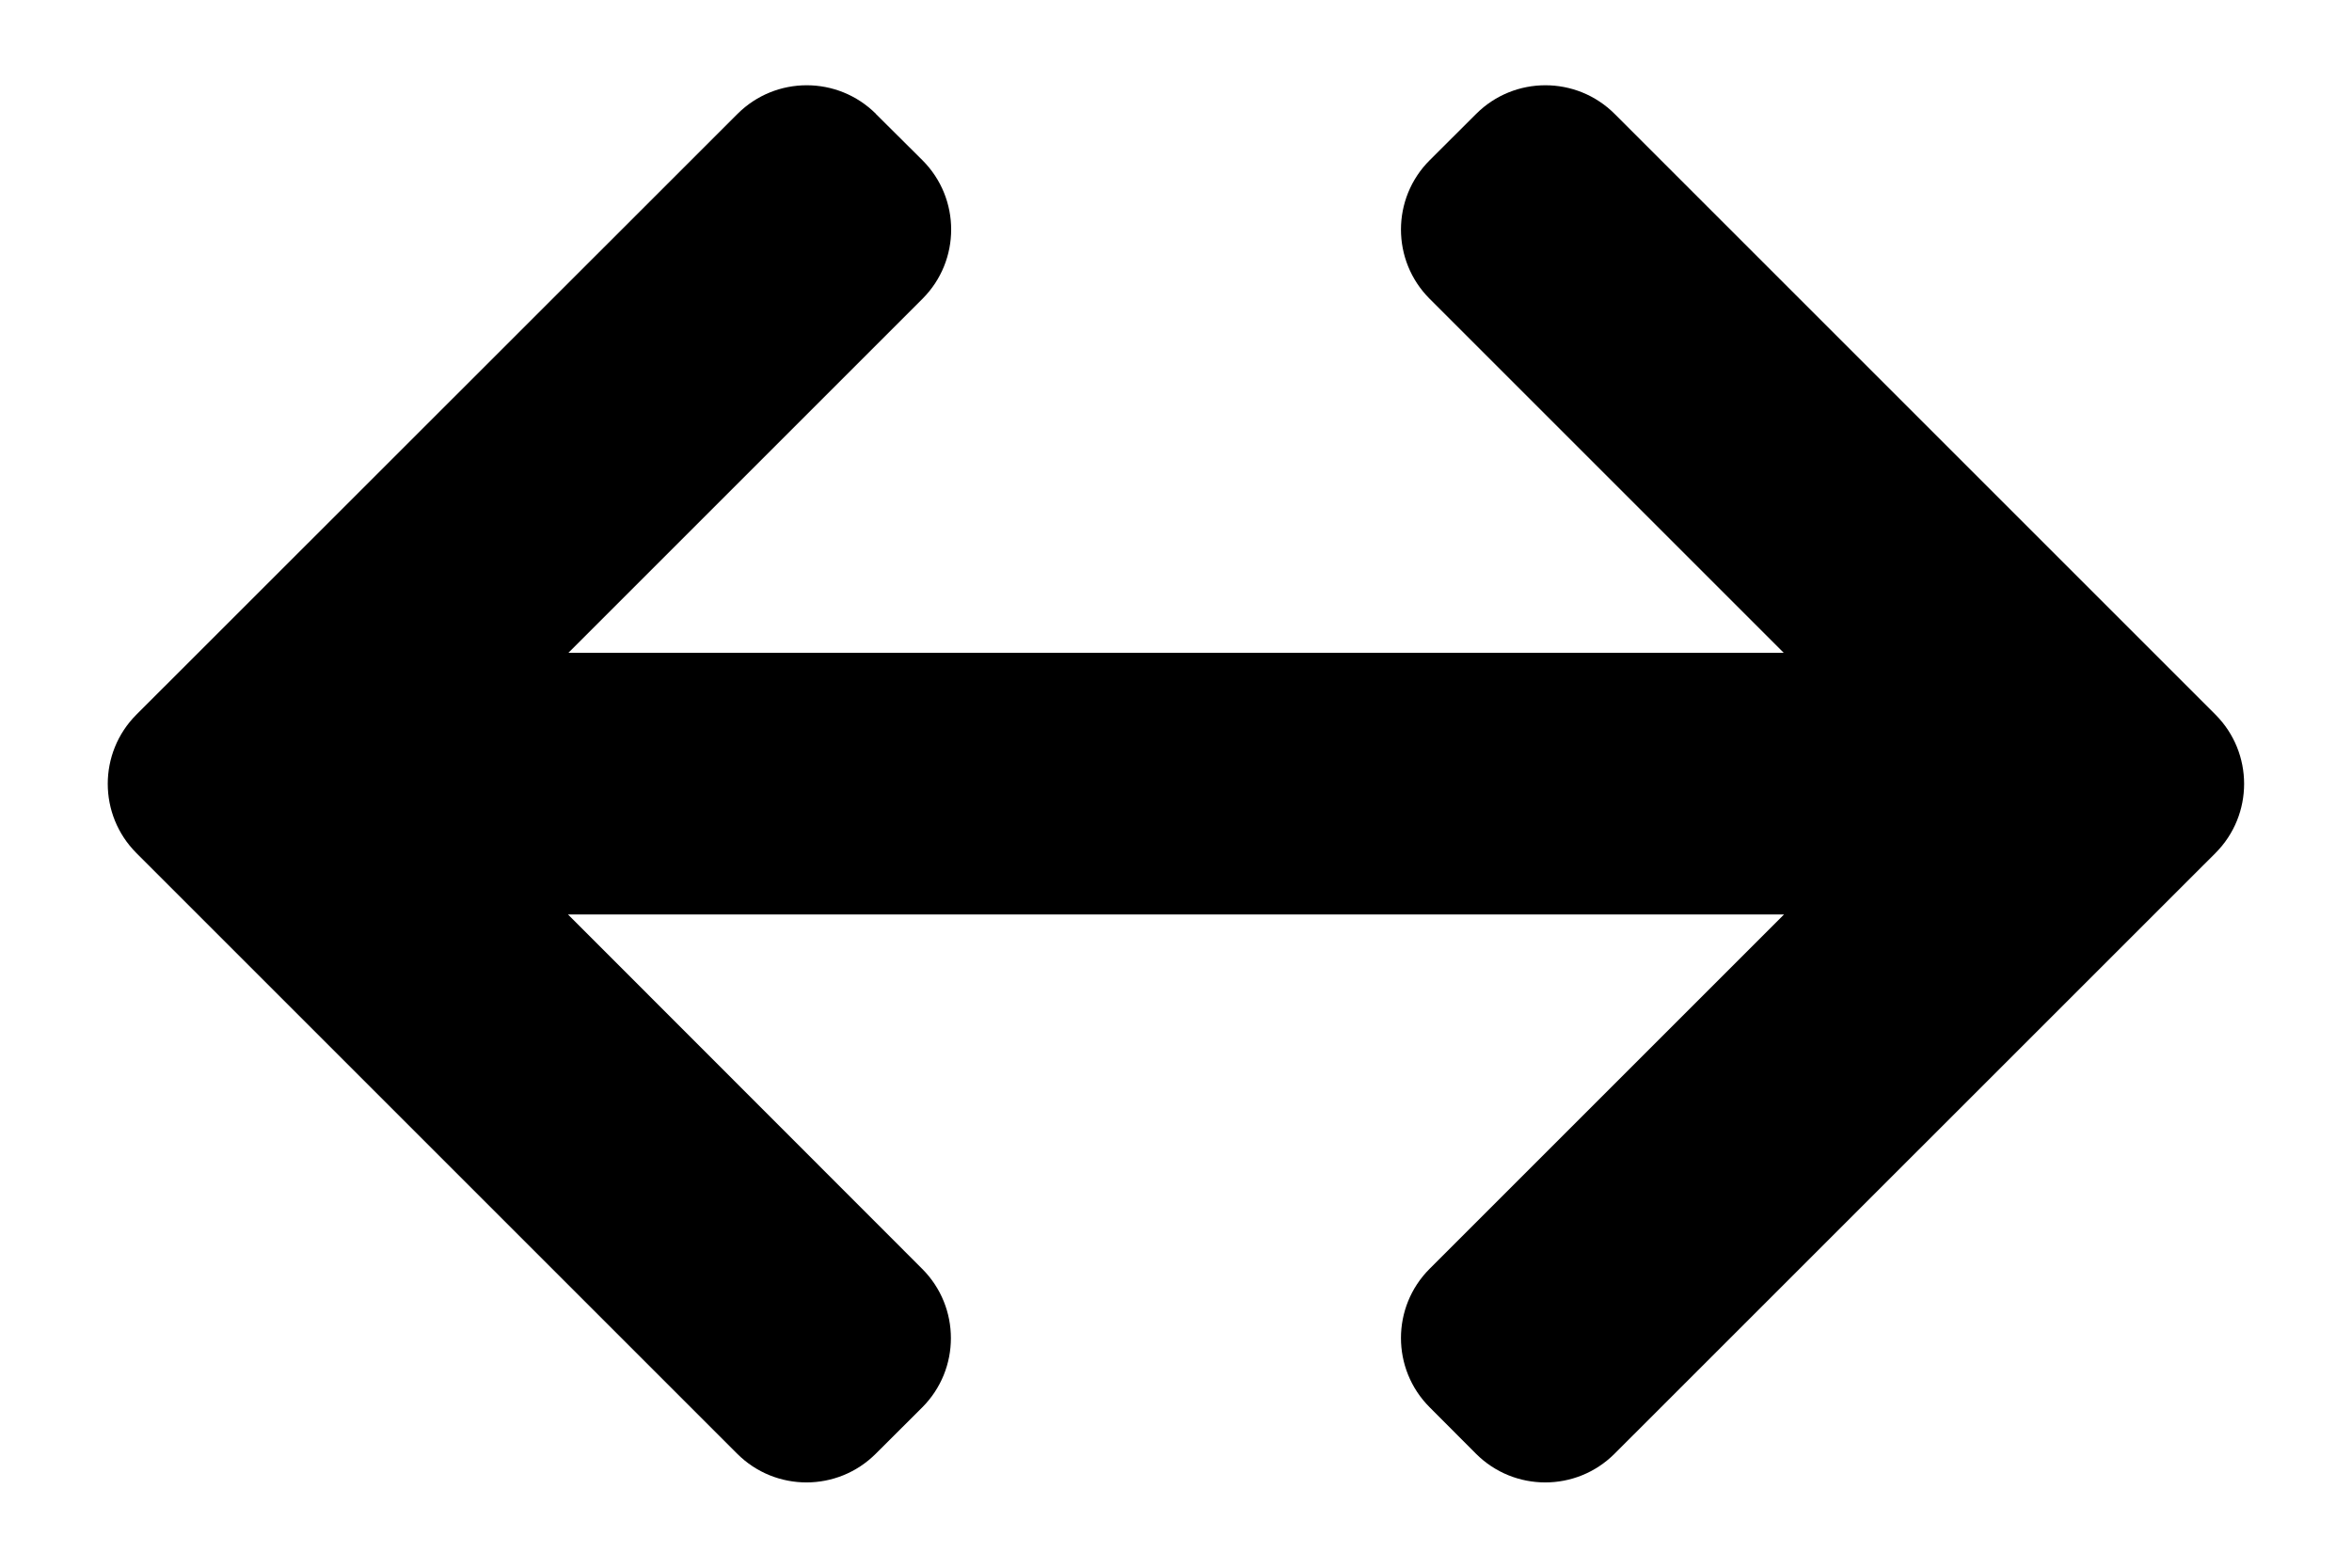
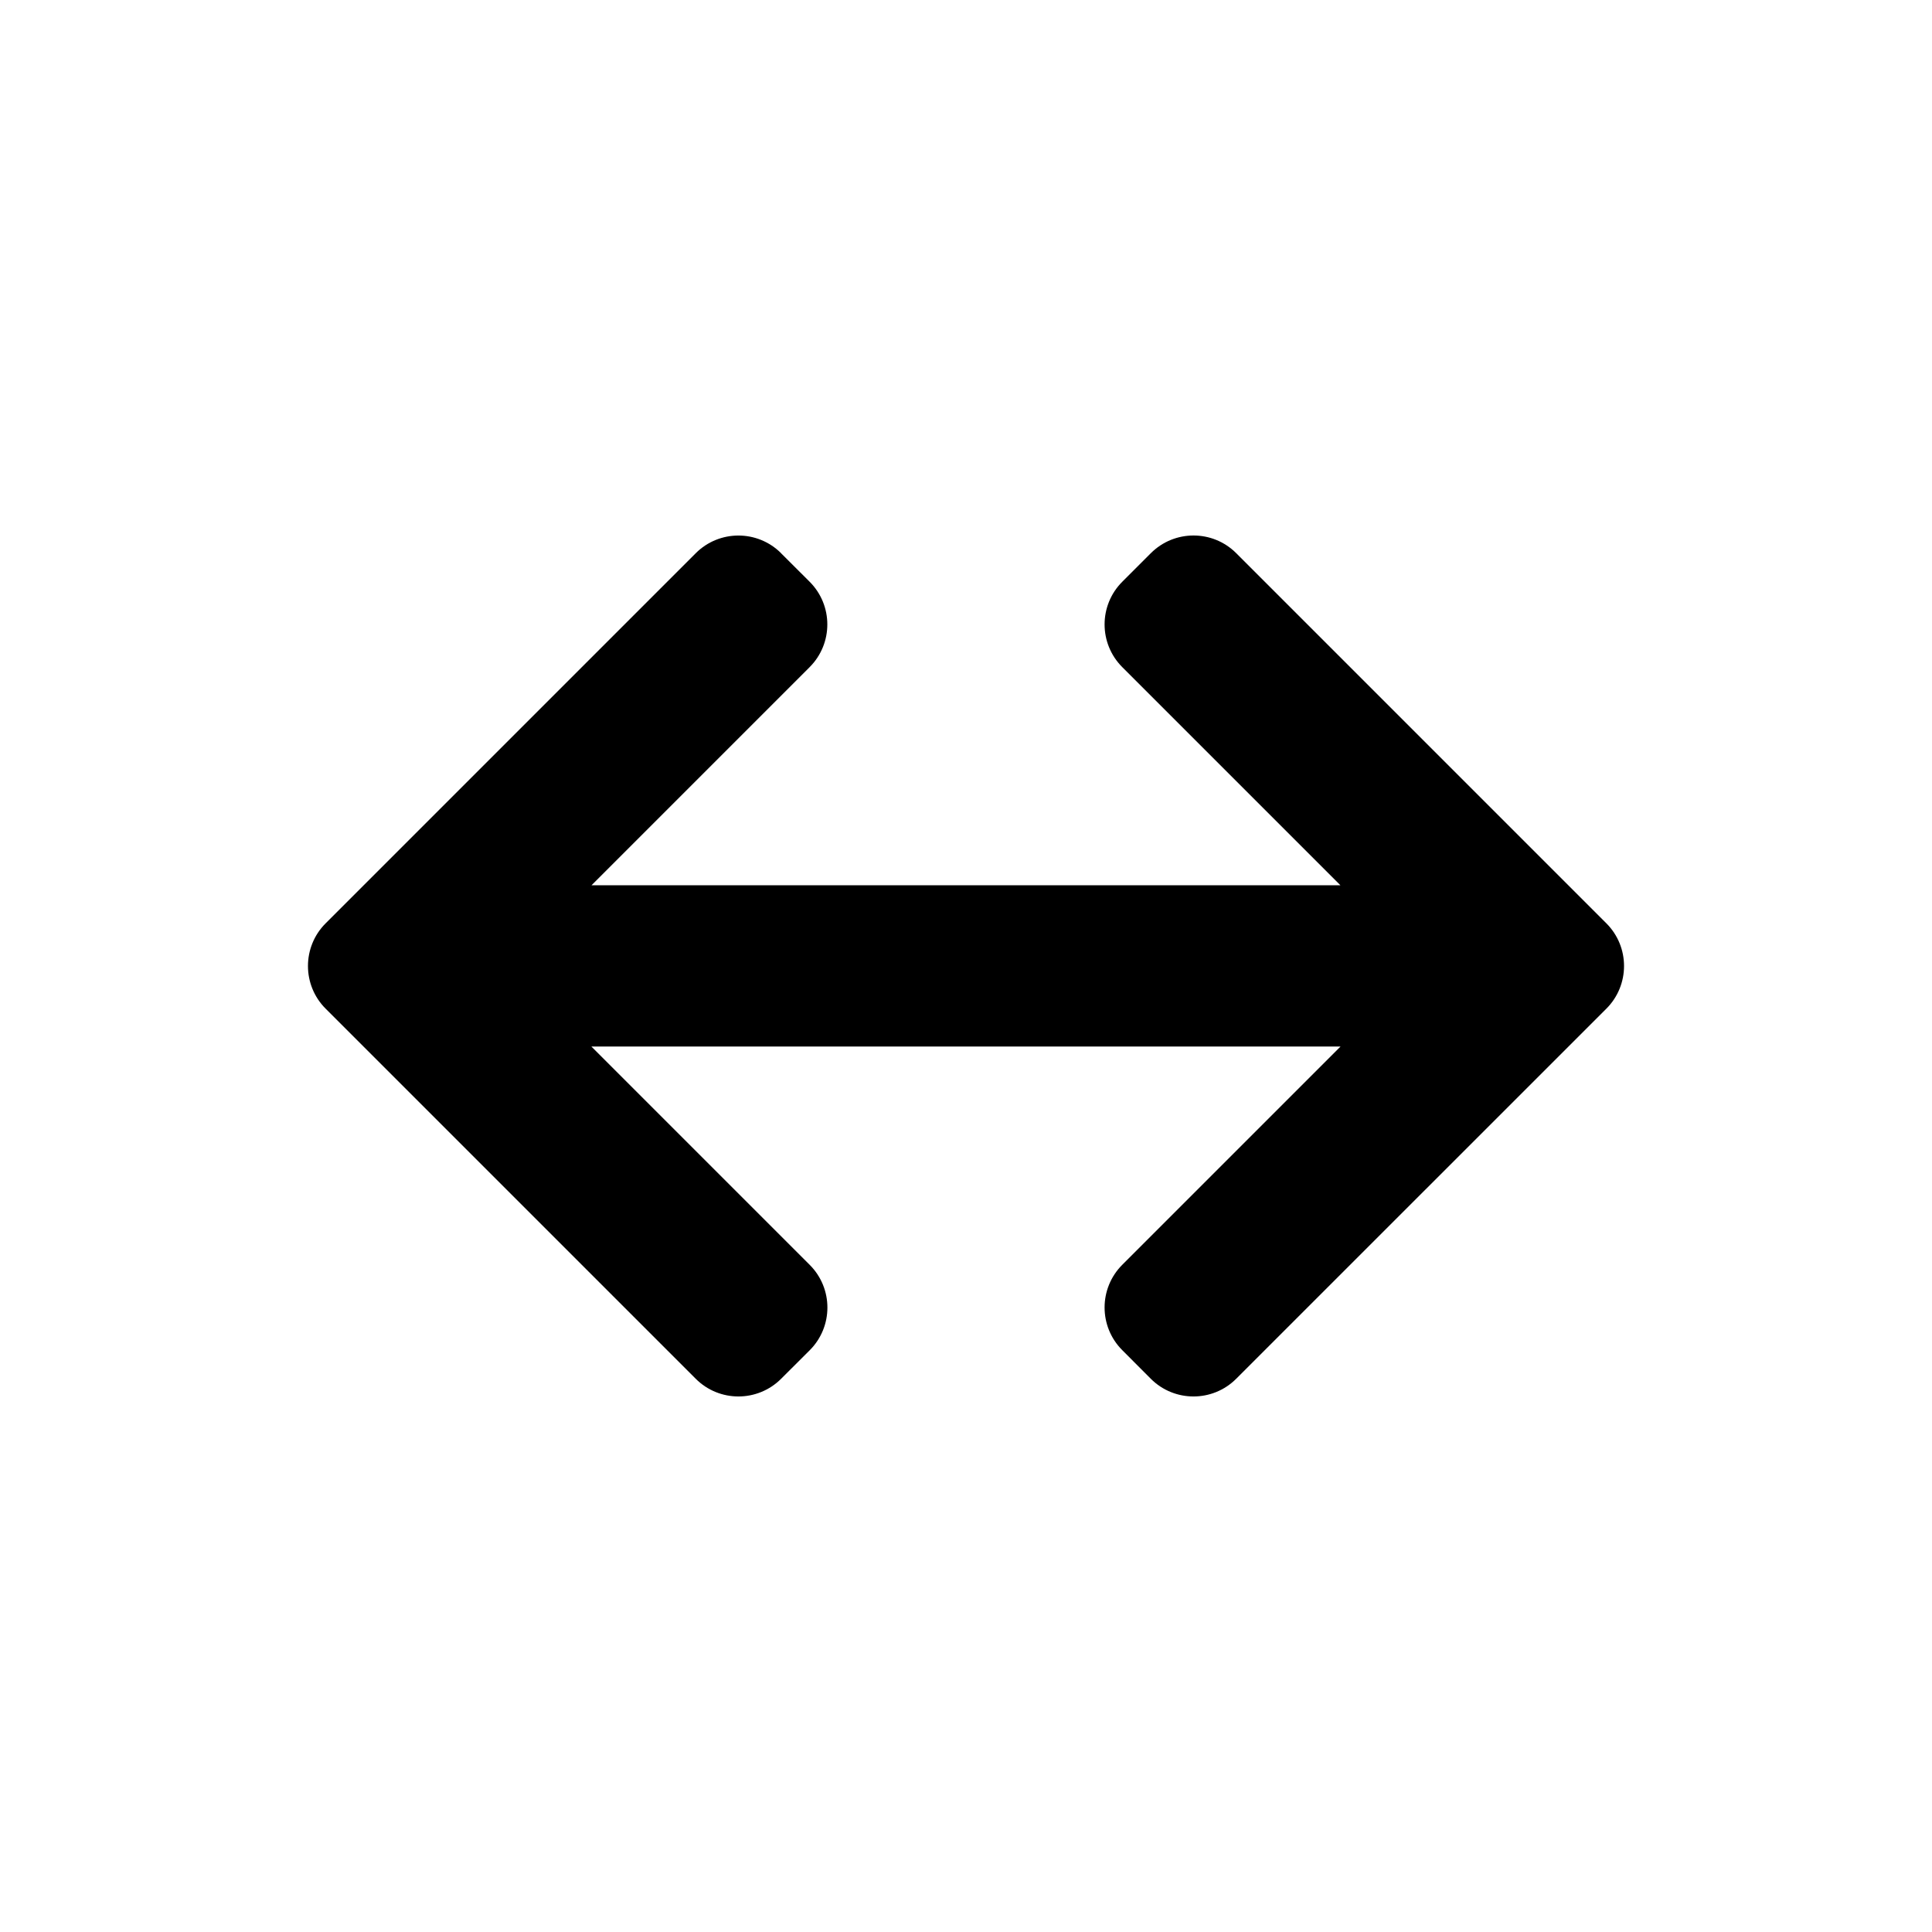
- <svg xmlns="http://www.w3.org/2000/svg" viewBox="0 0 18 12" fill="currentColor">
-   <path d="M6.704.872a.75.75 0 0 0-1.06 0L1.044 5.47a.75.75 0 0 0 0 1.06l4.598 4.598a.75.75 0 0 0 1.06 0l.356-.355a.75.75 0 0 0 0-1.06L4.347 7h9.306l-2.712 2.712a.75.75 0 0 0 0 1.06l.355.356a.75.75 0 0 0 1.06 0l4.599-4.598a.75.75 0 0 0 0-1.06L12.357.872a.75.75 0 0 0-1.06 0l-.356.355a.75.75 0 0 0 0 1.06l2.71 2.71H4.35l2.71-2.71a.75.75 0 0 0 0-1.06L6.703.872Z" />
+ <svg xmlns="http://www.w3.org/2000/svg" viewBox="0 0 24 24" fill="currentColor">
+   <path d="M9.703 6.872a.75.75 0 0 0-1.06 0L4.045 11.47a.75.75 0 0 0 0 1.06l4.598 4.598a.75.75 0 0 0 1.06 0l.356-.355a.75.75 0 0 0 0-1.06L7.346 13h9.307l-2.712 2.712a.75.75 0 0 0 0 1.06l.355.356a.75.75 0 0 0 1.06 0l4.599-4.598a.75.75 0 0 0 0-1.06l-4.598-4.598a.75.75 0 0 0-1.061 0l-.355.355a.75.75 0 0 0 0 1.06l2.71 2.71H7.348l2.71-2.71a.75.75 0 0 0 0-1.06l-.356-.355Z" />
</svg>
